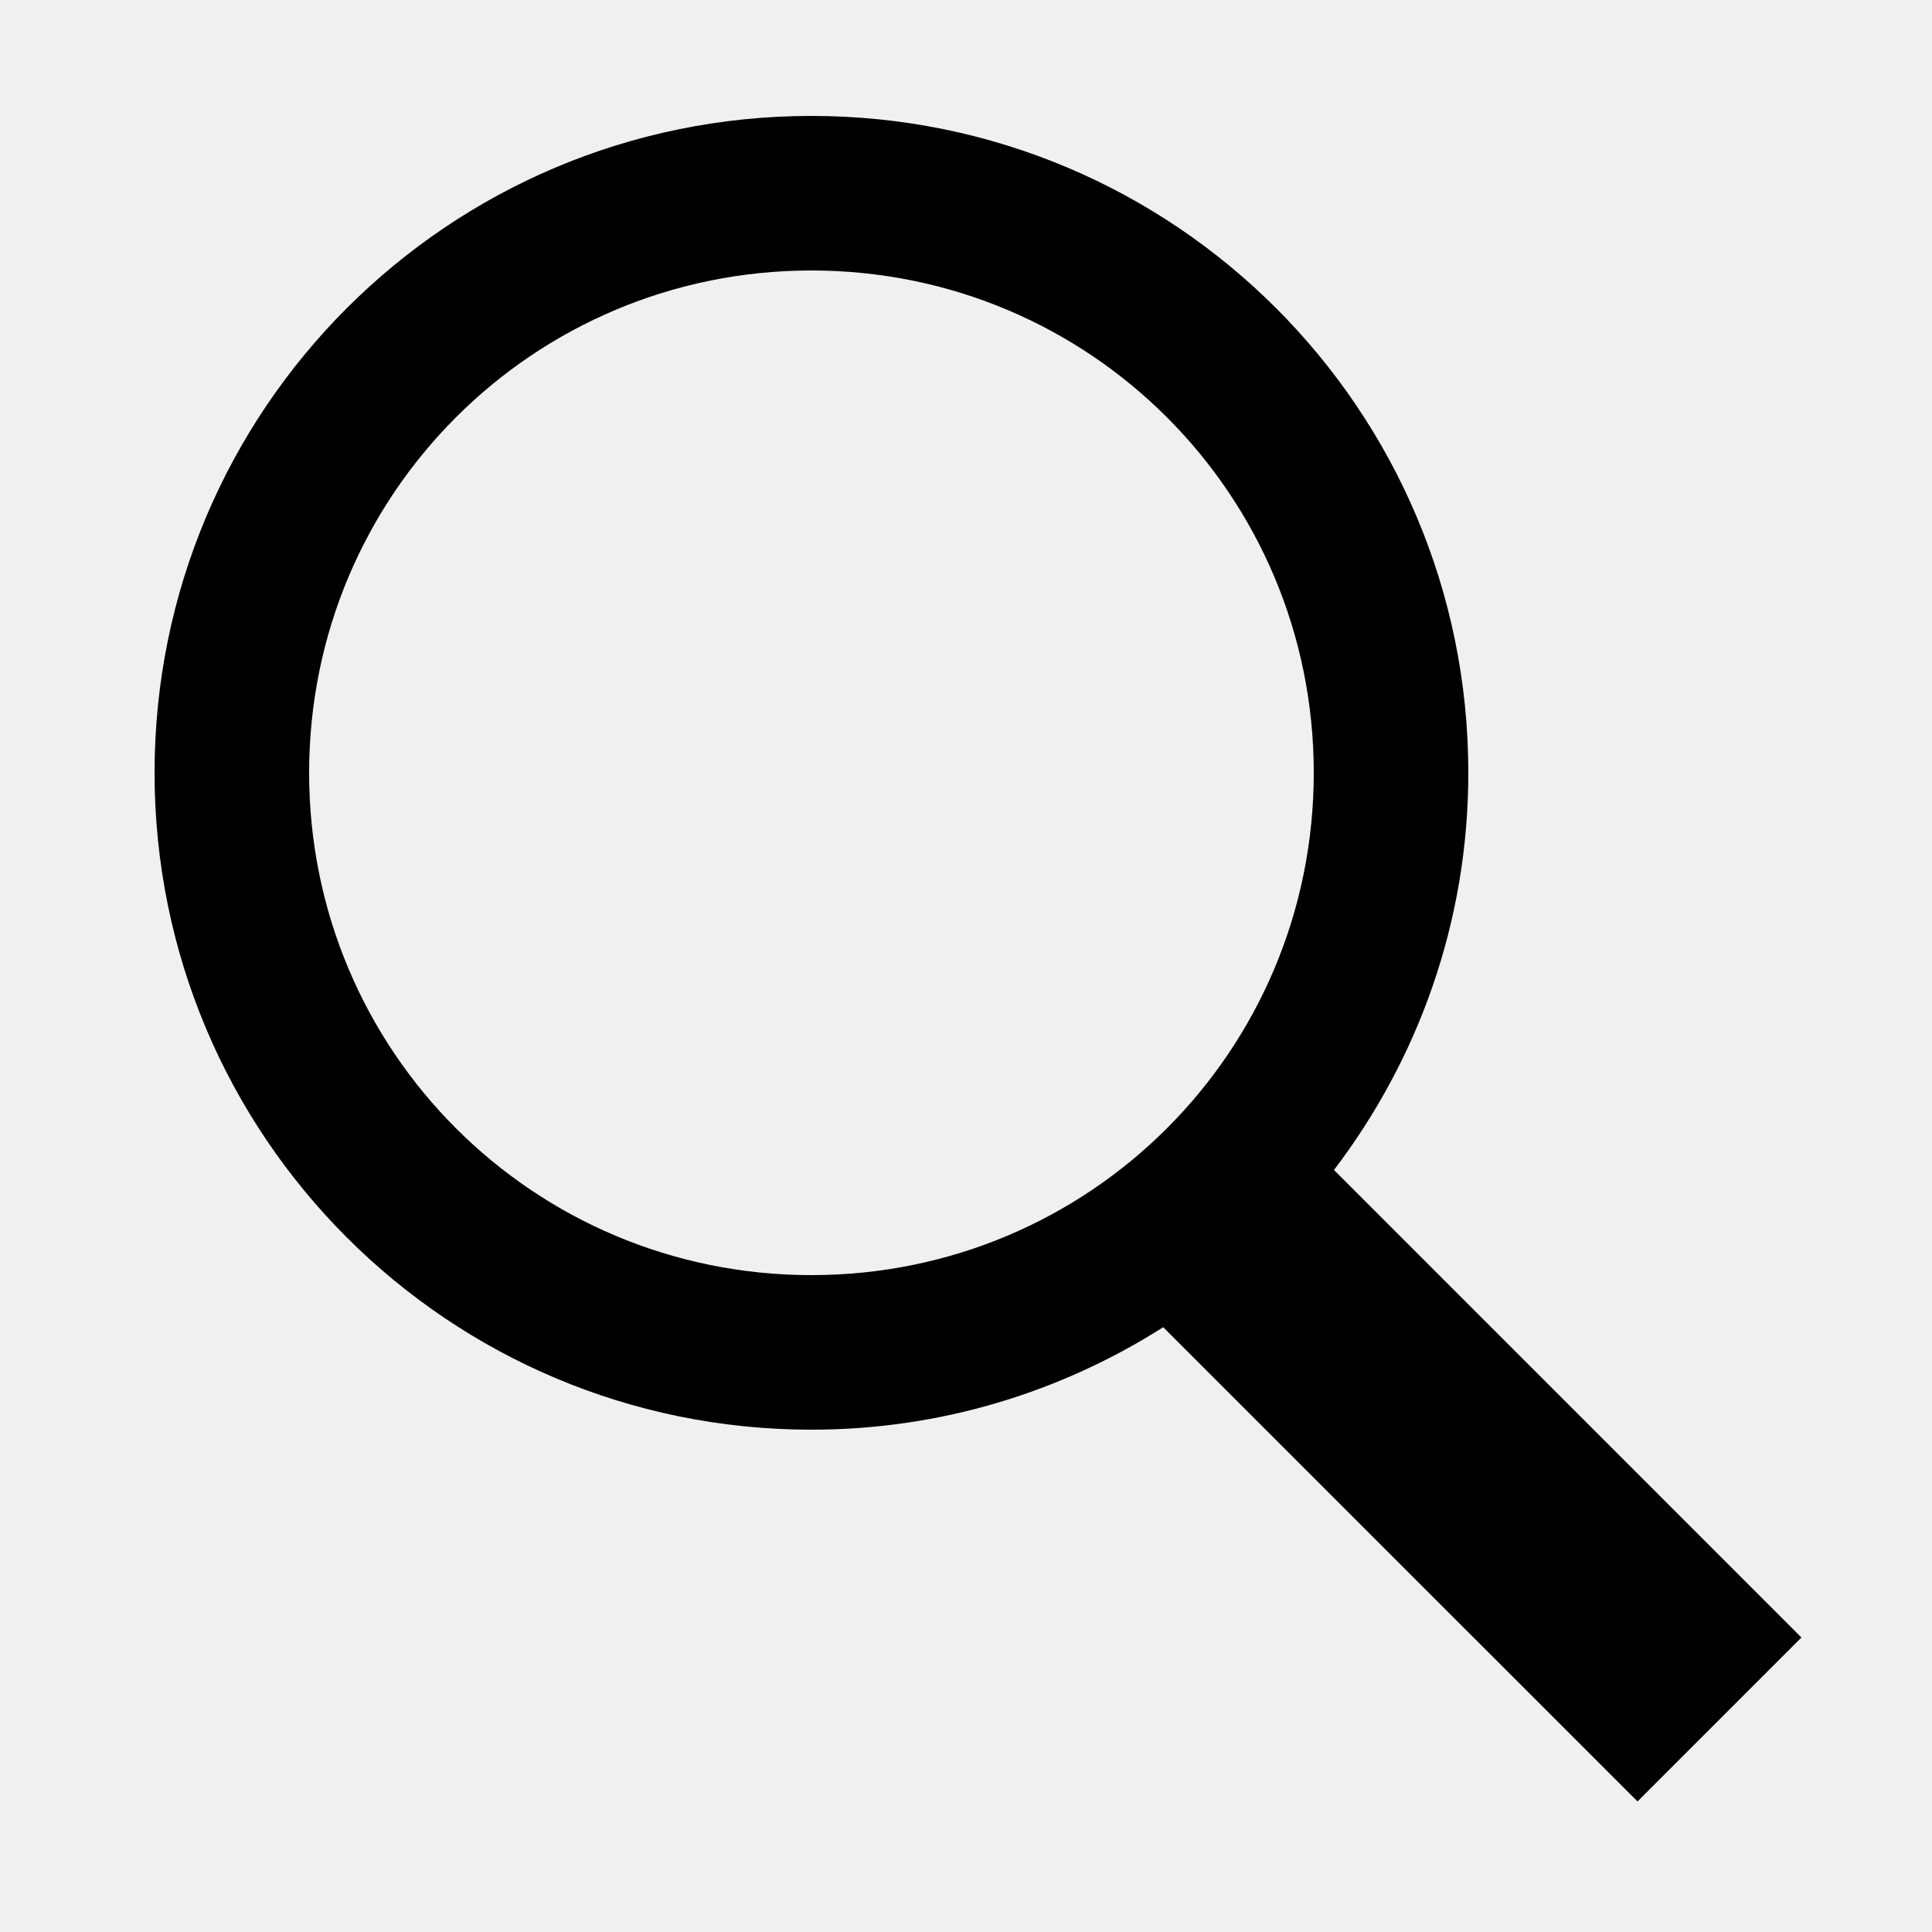
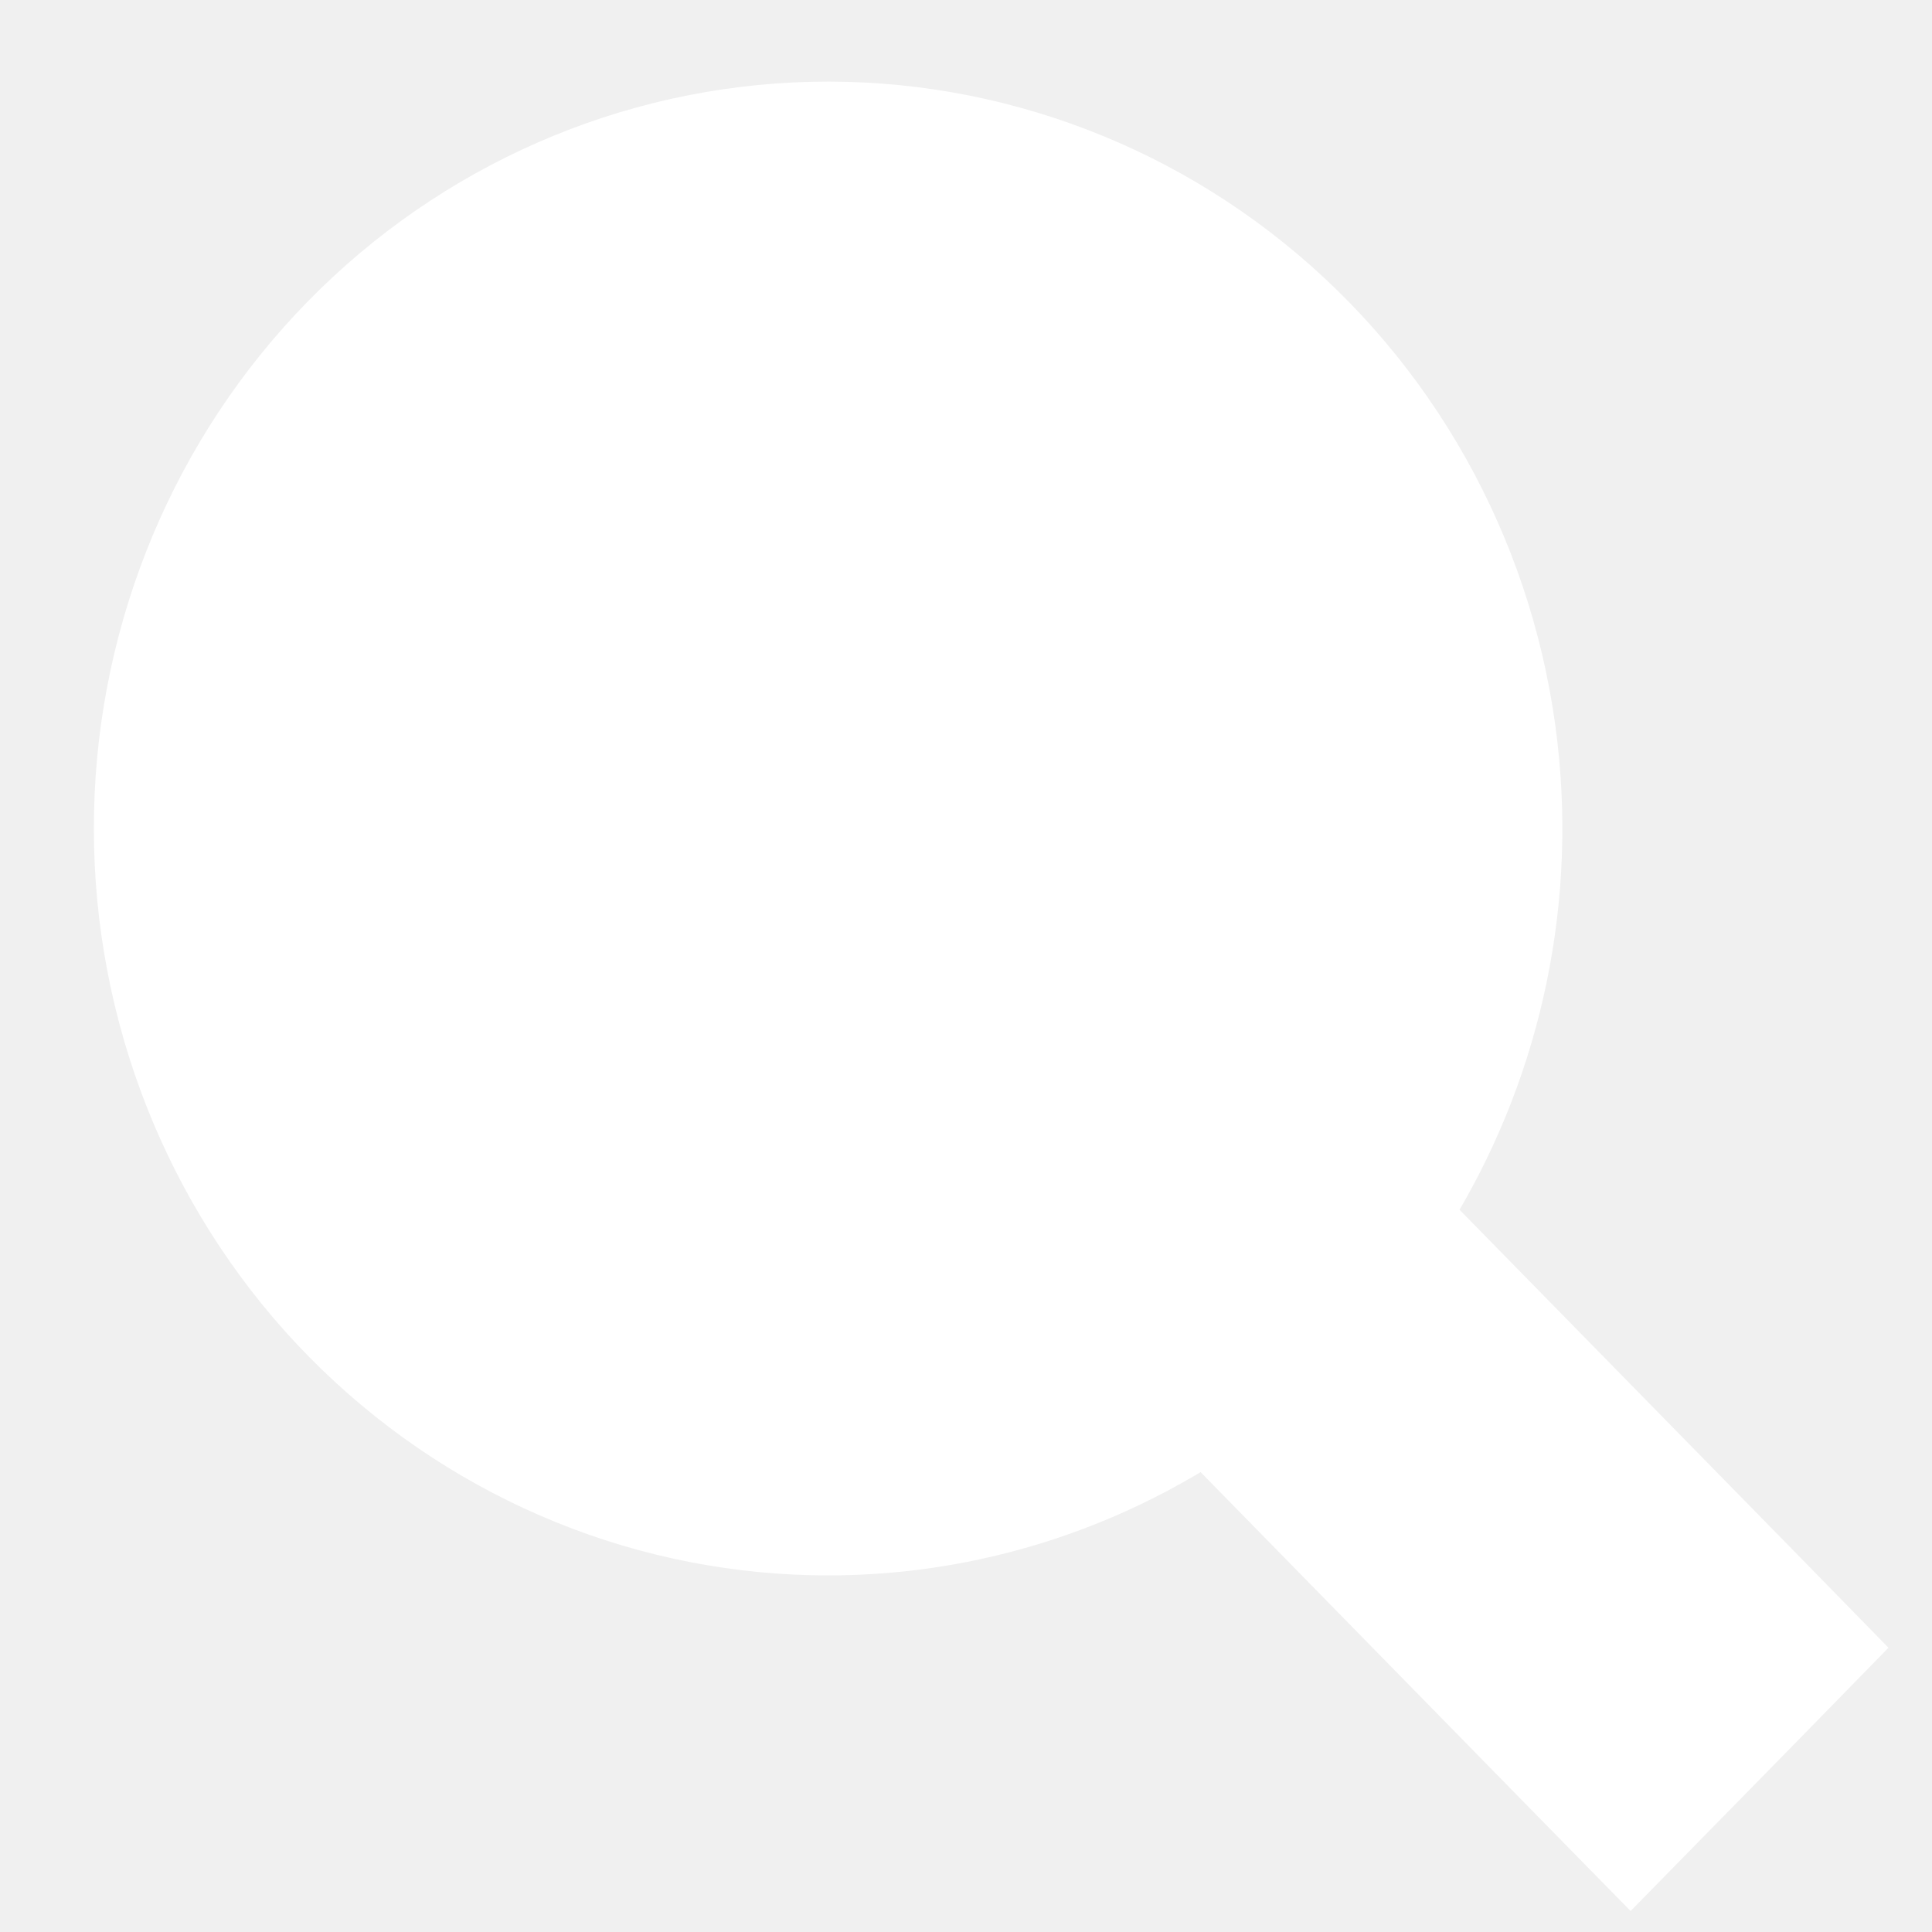
- <svg xmlns="http://www.w3.org/2000/svg" fill="#000000" viewBox="0 0 50 50" width="50px" height="50px">
-   <path d="M 21 3 C 11.6 3 4 10.6 4 20 C 4 29.4 11.6 37 21 37 C 24.355 37 27.471 36.02 30.104 34.348 L 42.379 46.621 L 46.621 42.379 L 34.523 30.279 C 36.696 27.424 38 23.871 38 20 C 38 10.6 30.4 3 21 3 z M 21 7 C 28.2 7 34 12.8 34 20 C 34 27.2 28.2 33 21 33 C 13.8 33 8 27.2 8 20 C 8 12.8 13.8 7 21 7 z" />
+ <svg xmlns="http://www.w3.org/2000/svg" width="15" height="15" viewBox="0 0 15 15" fill="none">
+   <path d="M3.663 4.536C3.294 5.099 3.097 5.761 3.097 6.44C3.098 7.35 3.453 8.22 4.08 8.861C4.707 9.501 5.555 9.859 6.437 9.86L3.663 4.536ZM3.663 4.536C4.031 3.974 4.553 3.537 5.162 3.279M3.663 4.536L5.162 3.279M5.162 3.279C5.771 3.022 6.441 2.955 7.087 3.086M5.162 3.279L7.087 3.086M7.087 3.086C7.732 3.217 8.327 3.541 8.795 4.018M7.087 3.086L8.795 4.018M8.795 4.018C9.263 4.496 9.583 5.106 9.712 5.771M8.795 4.018L9.712 5.771M9.712 5.771C9.842 6.437 9.775 7.126 9.521 7.752M9.712 5.771L9.521 7.752M9.521 7.752C9.267 8.378 8.838 8.912 8.289 9.287M9.521 7.752L8.289 9.287M8.289 9.287C7.74 9.661 7.096 9.86 6.438 9.86L8.289 9.287ZM13.621 13.143L13.963 12.793L13.621 12.443L10.698 9.46C11.372 8.473 11.699 7.279 11.618 6.072C11.527 4.715 10.928 3.443 9.94 2.523C8.952 1.602 7.652 1.104 6.311 1.135C4.97 1.166 3.694 1.724 2.748 2.689C1.803 3.654 1.26 4.952 1.23 6.312C1.2 7.673 1.684 8.994 2.585 10.002C3.487 11.009 4.736 11.626 6.074 11.719C7.258 11.802 8.427 11.469 9.392 10.787L12.303 13.759L12.66 14.123L13.017 13.759L13.621 13.143Z" fill="white" stroke="white" />
</svg>
